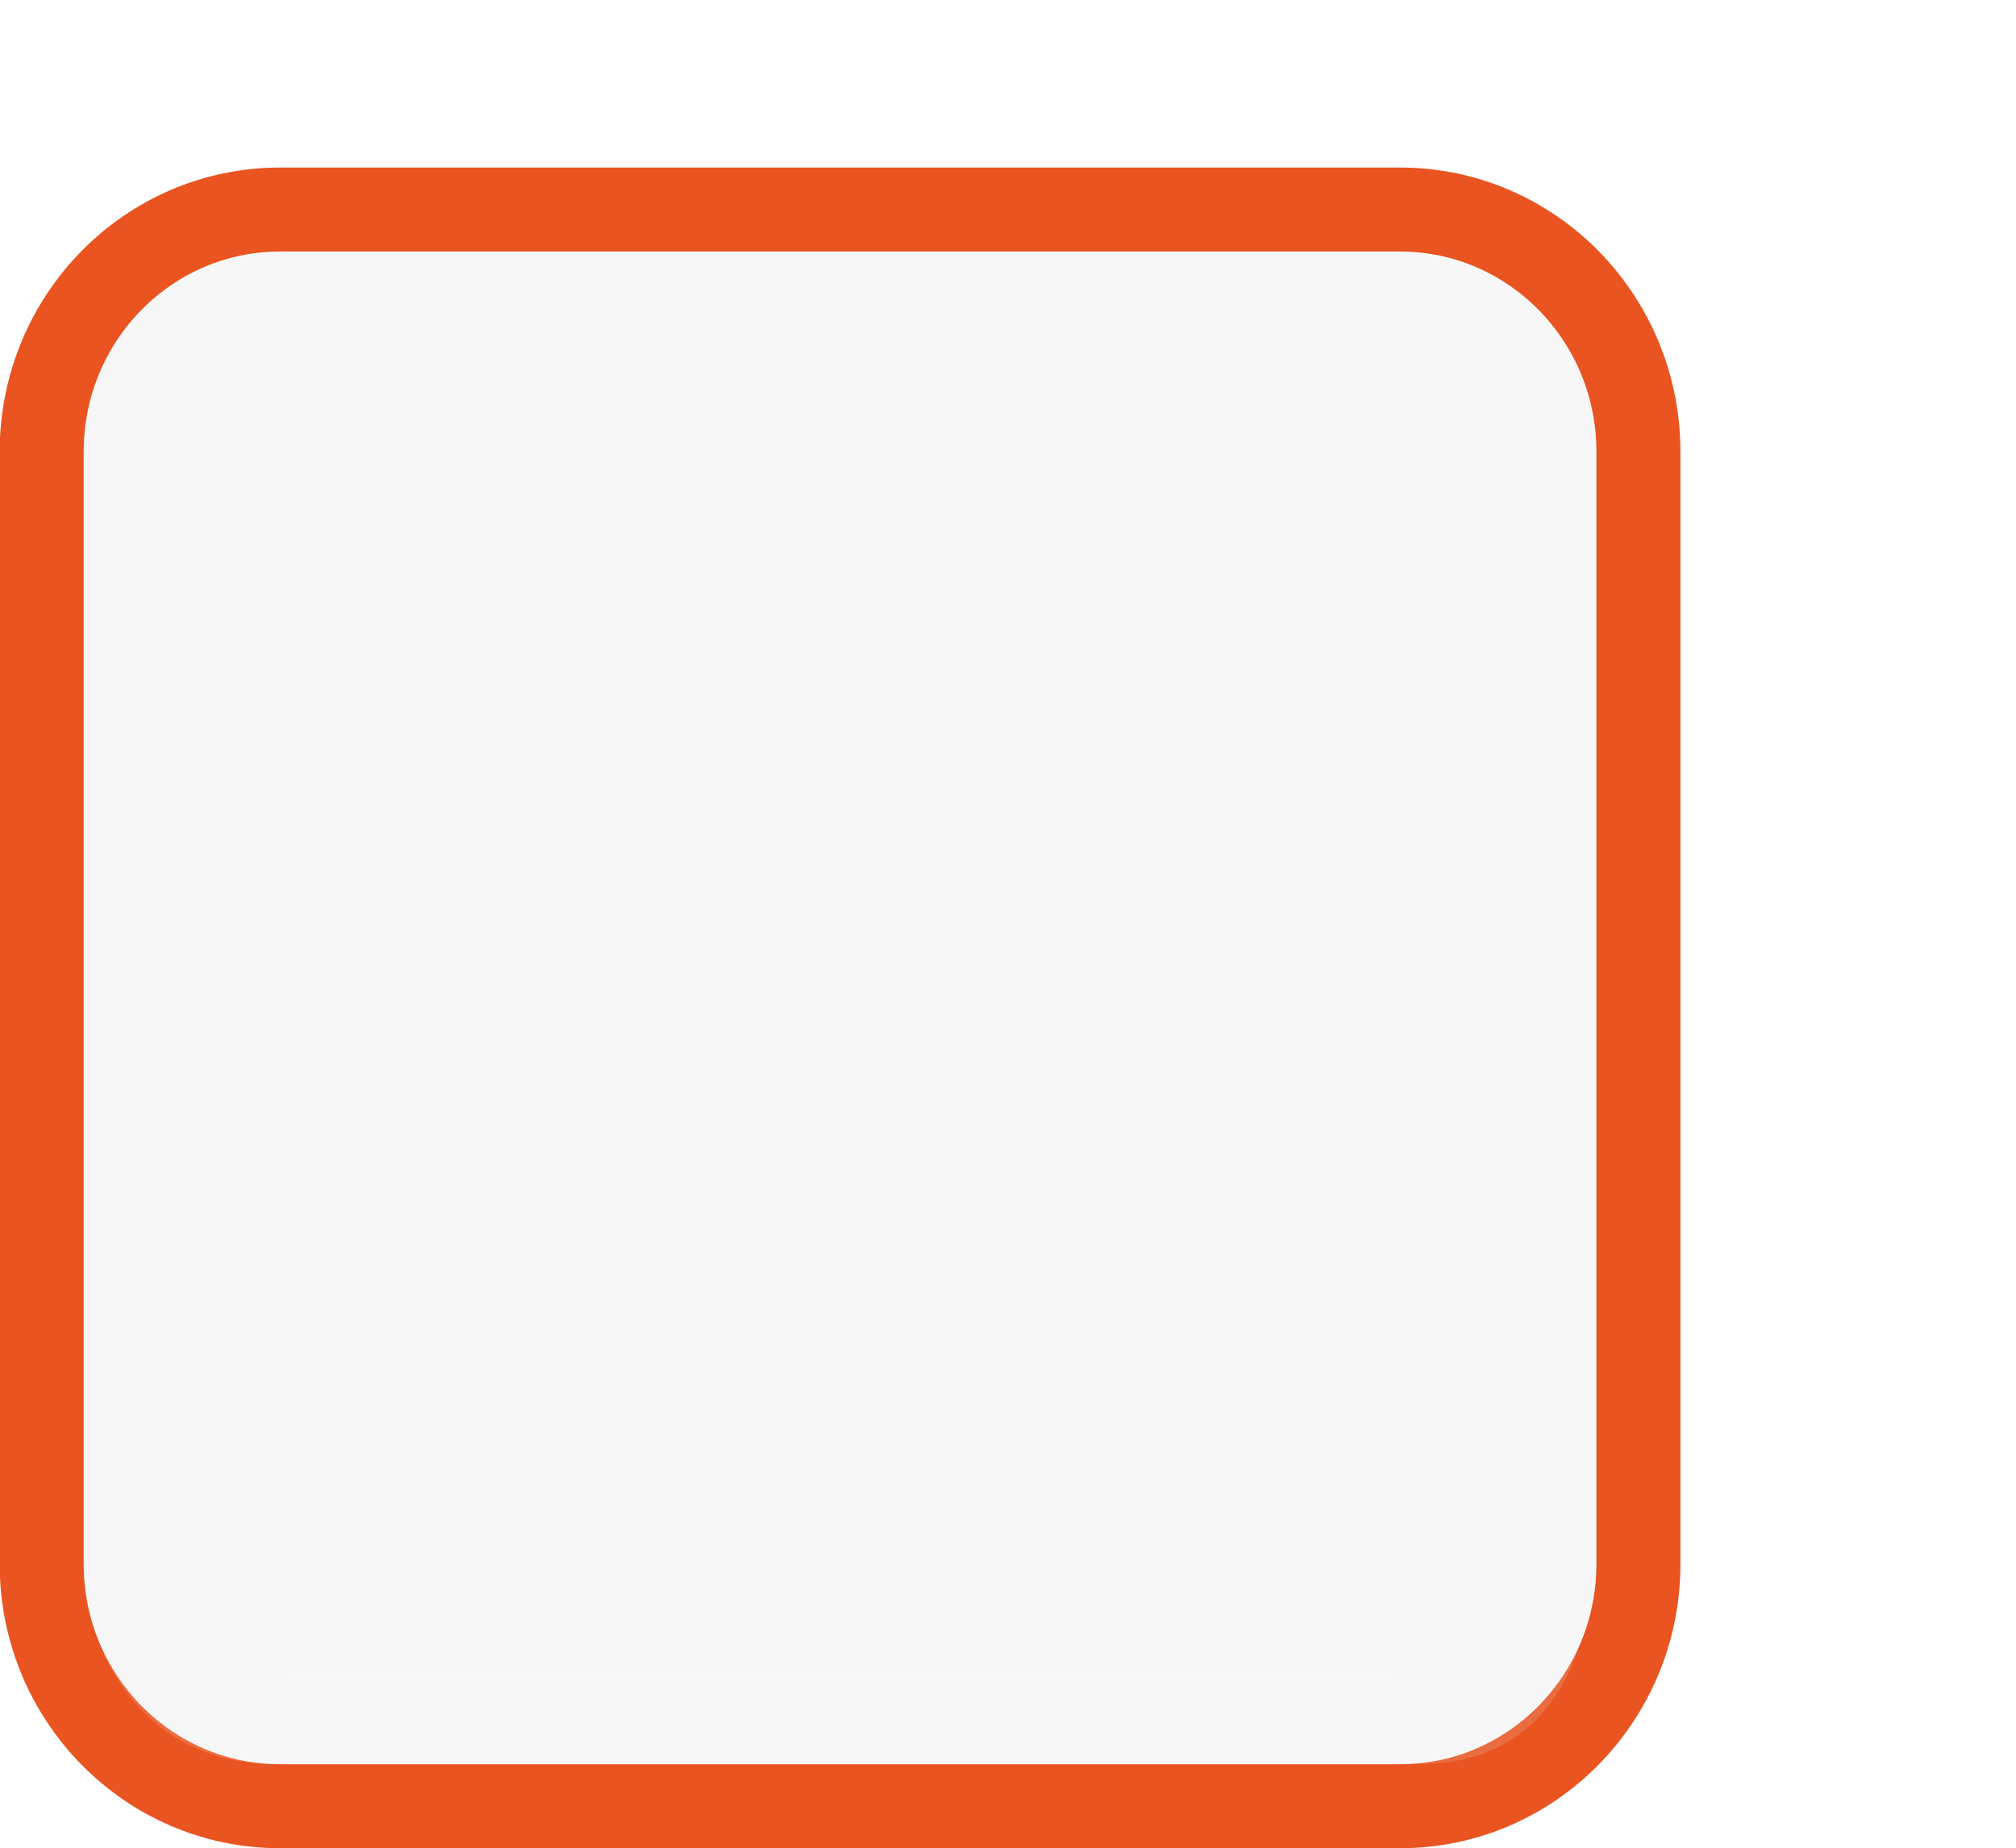
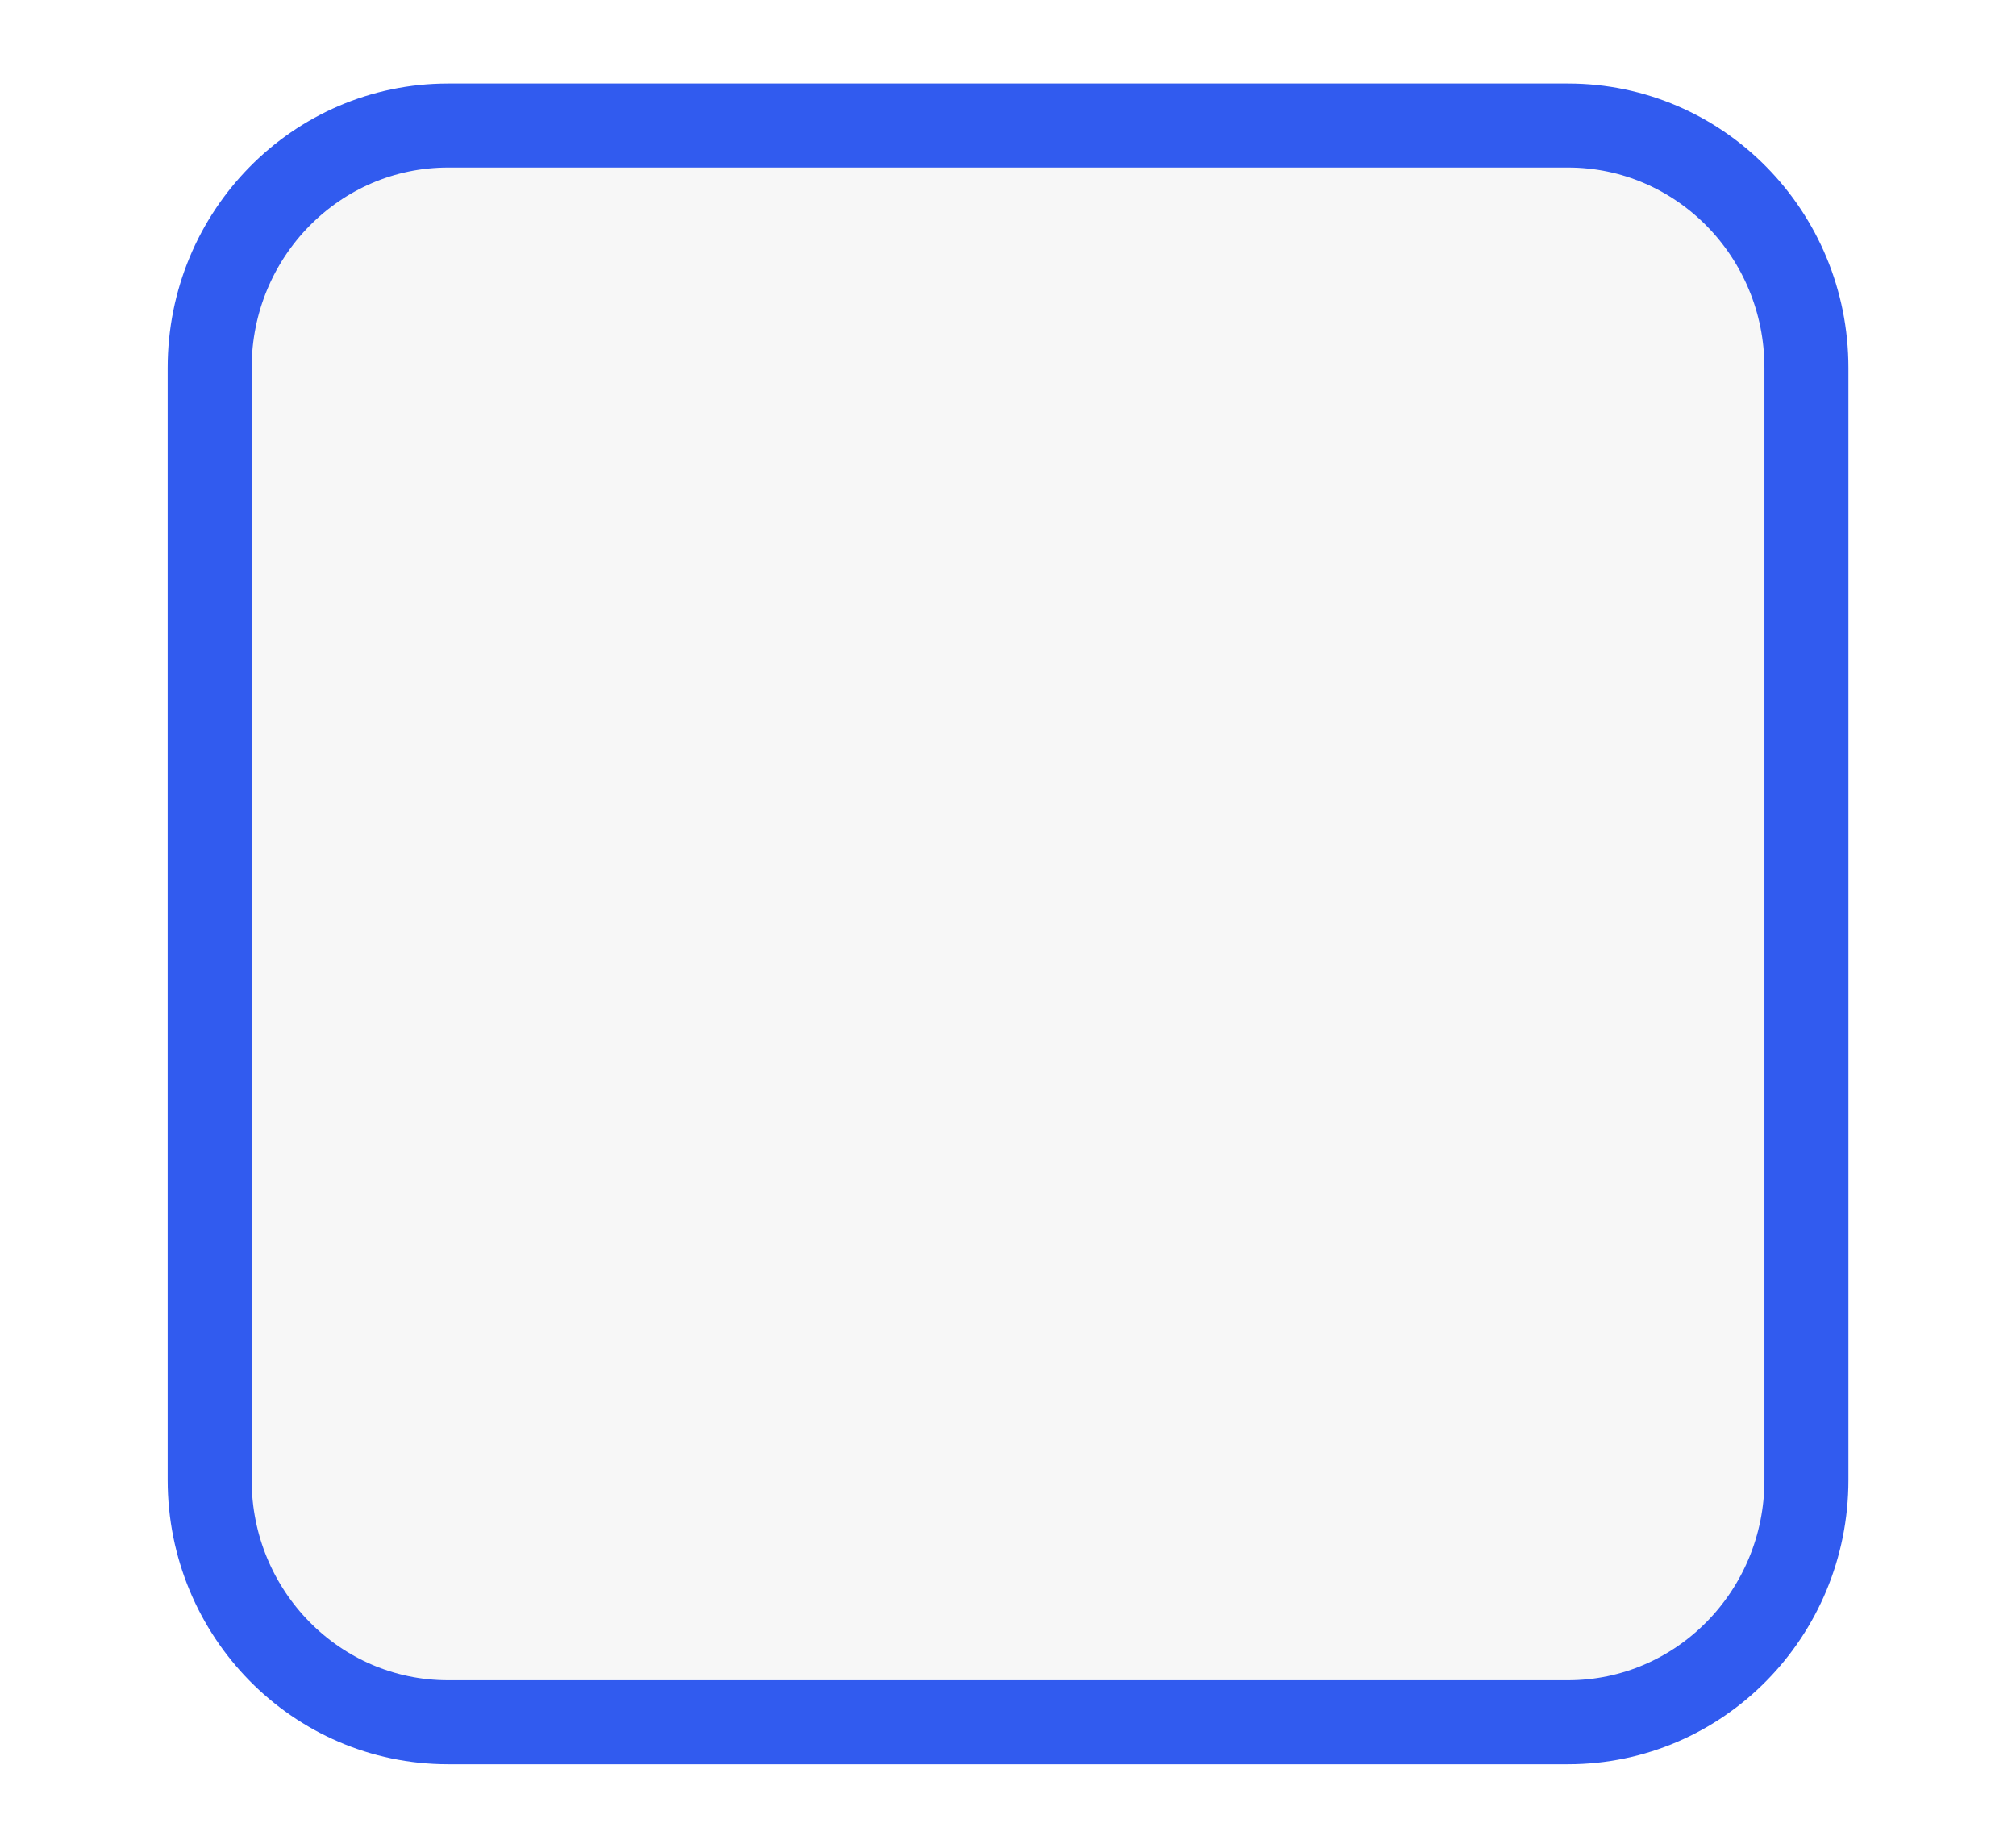
<svg xmlns="http://www.w3.org/2000/svg" xmlns:xlink="http://www.w3.org/1999/xlink" width="24" height="22" id="svg3199" version="1.1">
  <defs id="defs3201">
    <linearGradient id="linearGradient10013-4-63-6">
      <stop style="stop-color:#333333;stop-opacity:1;" offset="0" id="stop10015-2-76-1" />
      <stop style="stop-color:#292929;stop-opacity:1" offset="1" id="stop10017-46-15-8" />
    </linearGradient>
    <linearGradient id="linearGradient10597-5">
      <stop style="stop-color:#16191a;stop-opacity:1;" offset="0" id="stop10599-2" />
      <stop style="stop-color:#2b3133;stop-opacity:1" offset="1" id="stop10601-5" />
    </linearGradient>
    <linearGradient y2="-322.164" x2="921.225" y1="-330.051" x1="921.328" gradientTransform="matrix(1.591837,0,0,0.8571429,-1456.546,275.4519)" gradientUnits="userSpaceOnUse" id="linearGradient15374" xlink:href="#linearGradient10013-4-63-6" />
    <linearGradient gradientTransform="translate(-1199.985,216.3805)" y2="-227.08" x2="1203.918" y1="-217.567" x1="1203.918" gradientUnits="userSpaceOnUse" id="linearGradient15376" xlink:href="#linearGradient10597-5" />
    <linearGradient id="linearGradient5581-5-2-4-6-8-7-35-8">
      <stop id="stop5583-0-92-8-0-7-6-5-1" offset="0" style="stop-color:#454c4c;stop-opacity:1;" />
      <stop style="stop-color:#393f3f;stop-opacity:1;" offset="0.4" id="stop5585-4-7-2-7-9-9-92-0" />
      <stop id="stop5587-6-7-2-0-3-1-21-5" offset="1" style="stop-color:#2d3232;stop-opacity:1;" />
    </linearGradient>
  </defs>
  <g id="layer1" transform="translate(-342.5,-521.3622)">
-     <rect ry="2.884" style="color:#000000;display:inline;overflow:visible;visibility:visible;fill:#f7f7f7;fill-opacity:1;stroke:#e95420;stroke-width:1;stroke-linecap:butt;stroke-linejoin:round;stroke-miterlimit:4;stroke-dasharray:none;stroke-dashoffset:0;stroke-opacity:1;marker:none;enable-background:accumulate" id="rect11803" width="19.009" height="19.011" x="342.996" y="523.857" rx="2.838" />
-     <path style="color:#000000;font-style:normal;font-variant:normal;font-weight:normal;font-stretch:normal;font-size:medium;line-height:normal;font-family:Sans;-inkscape-font-specification:Sans;text-indent:0;text-align:start;text-decoration:none;text-decoration-line:none;letter-spacing:normal;word-spacing:normal;text-transform:none;writing-mode:lr-tb;direction:ltr;baseline-shift:baseline;text-anchor:start;display:inline;overflow:visible;visibility:visible;opacity:0.15;fill:#f7f7f7;fill-opacity:1;fill-rule:nonzero;stroke:none;stroke-width:1.358;marker:none;enable-background:accumulate" d="m 343.5,538.823 v 1.049 c 0,1.399 0.876,2.491 2.242,2.491 h 13.686 c 1.366,0 2.033,-1.092 2.033,-2.491 v -1.049 c 0,1.399 -1.064,2.491 -2.43,2.491 h -13.067 c -1.366,0 -2.463,-1.092 -2.463,-2.491 z" id="path11869" />
+     <rect ry="2.884" style="color:#000000;display:inline;overflow:visible;visibility:visible;fill:#f7f7f7;fill-opacity:1;stroke:#315bef;stroke-width:1;stroke-linecap:butt;stroke-linejoin:round;stroke-miterlimit:4;stroke-dasharray:none;stroke-dashoffset:0;stroke-opacity:1;marker:none;enable-background:accumulate" id="rect11803" width="19.009" height="19.011" x="344.996" y="522.857" rx="2.838" />
    <rect style="color:#000000;fill:none;stroke:none;stroke-width:2;marker:none;visibility:visible;display:inline;overflow:visible;enable-background:accumulate" id="rect17347" width="21.944" height="21.944" x="342.299" y="521.584" />
  </g>
</svg>
